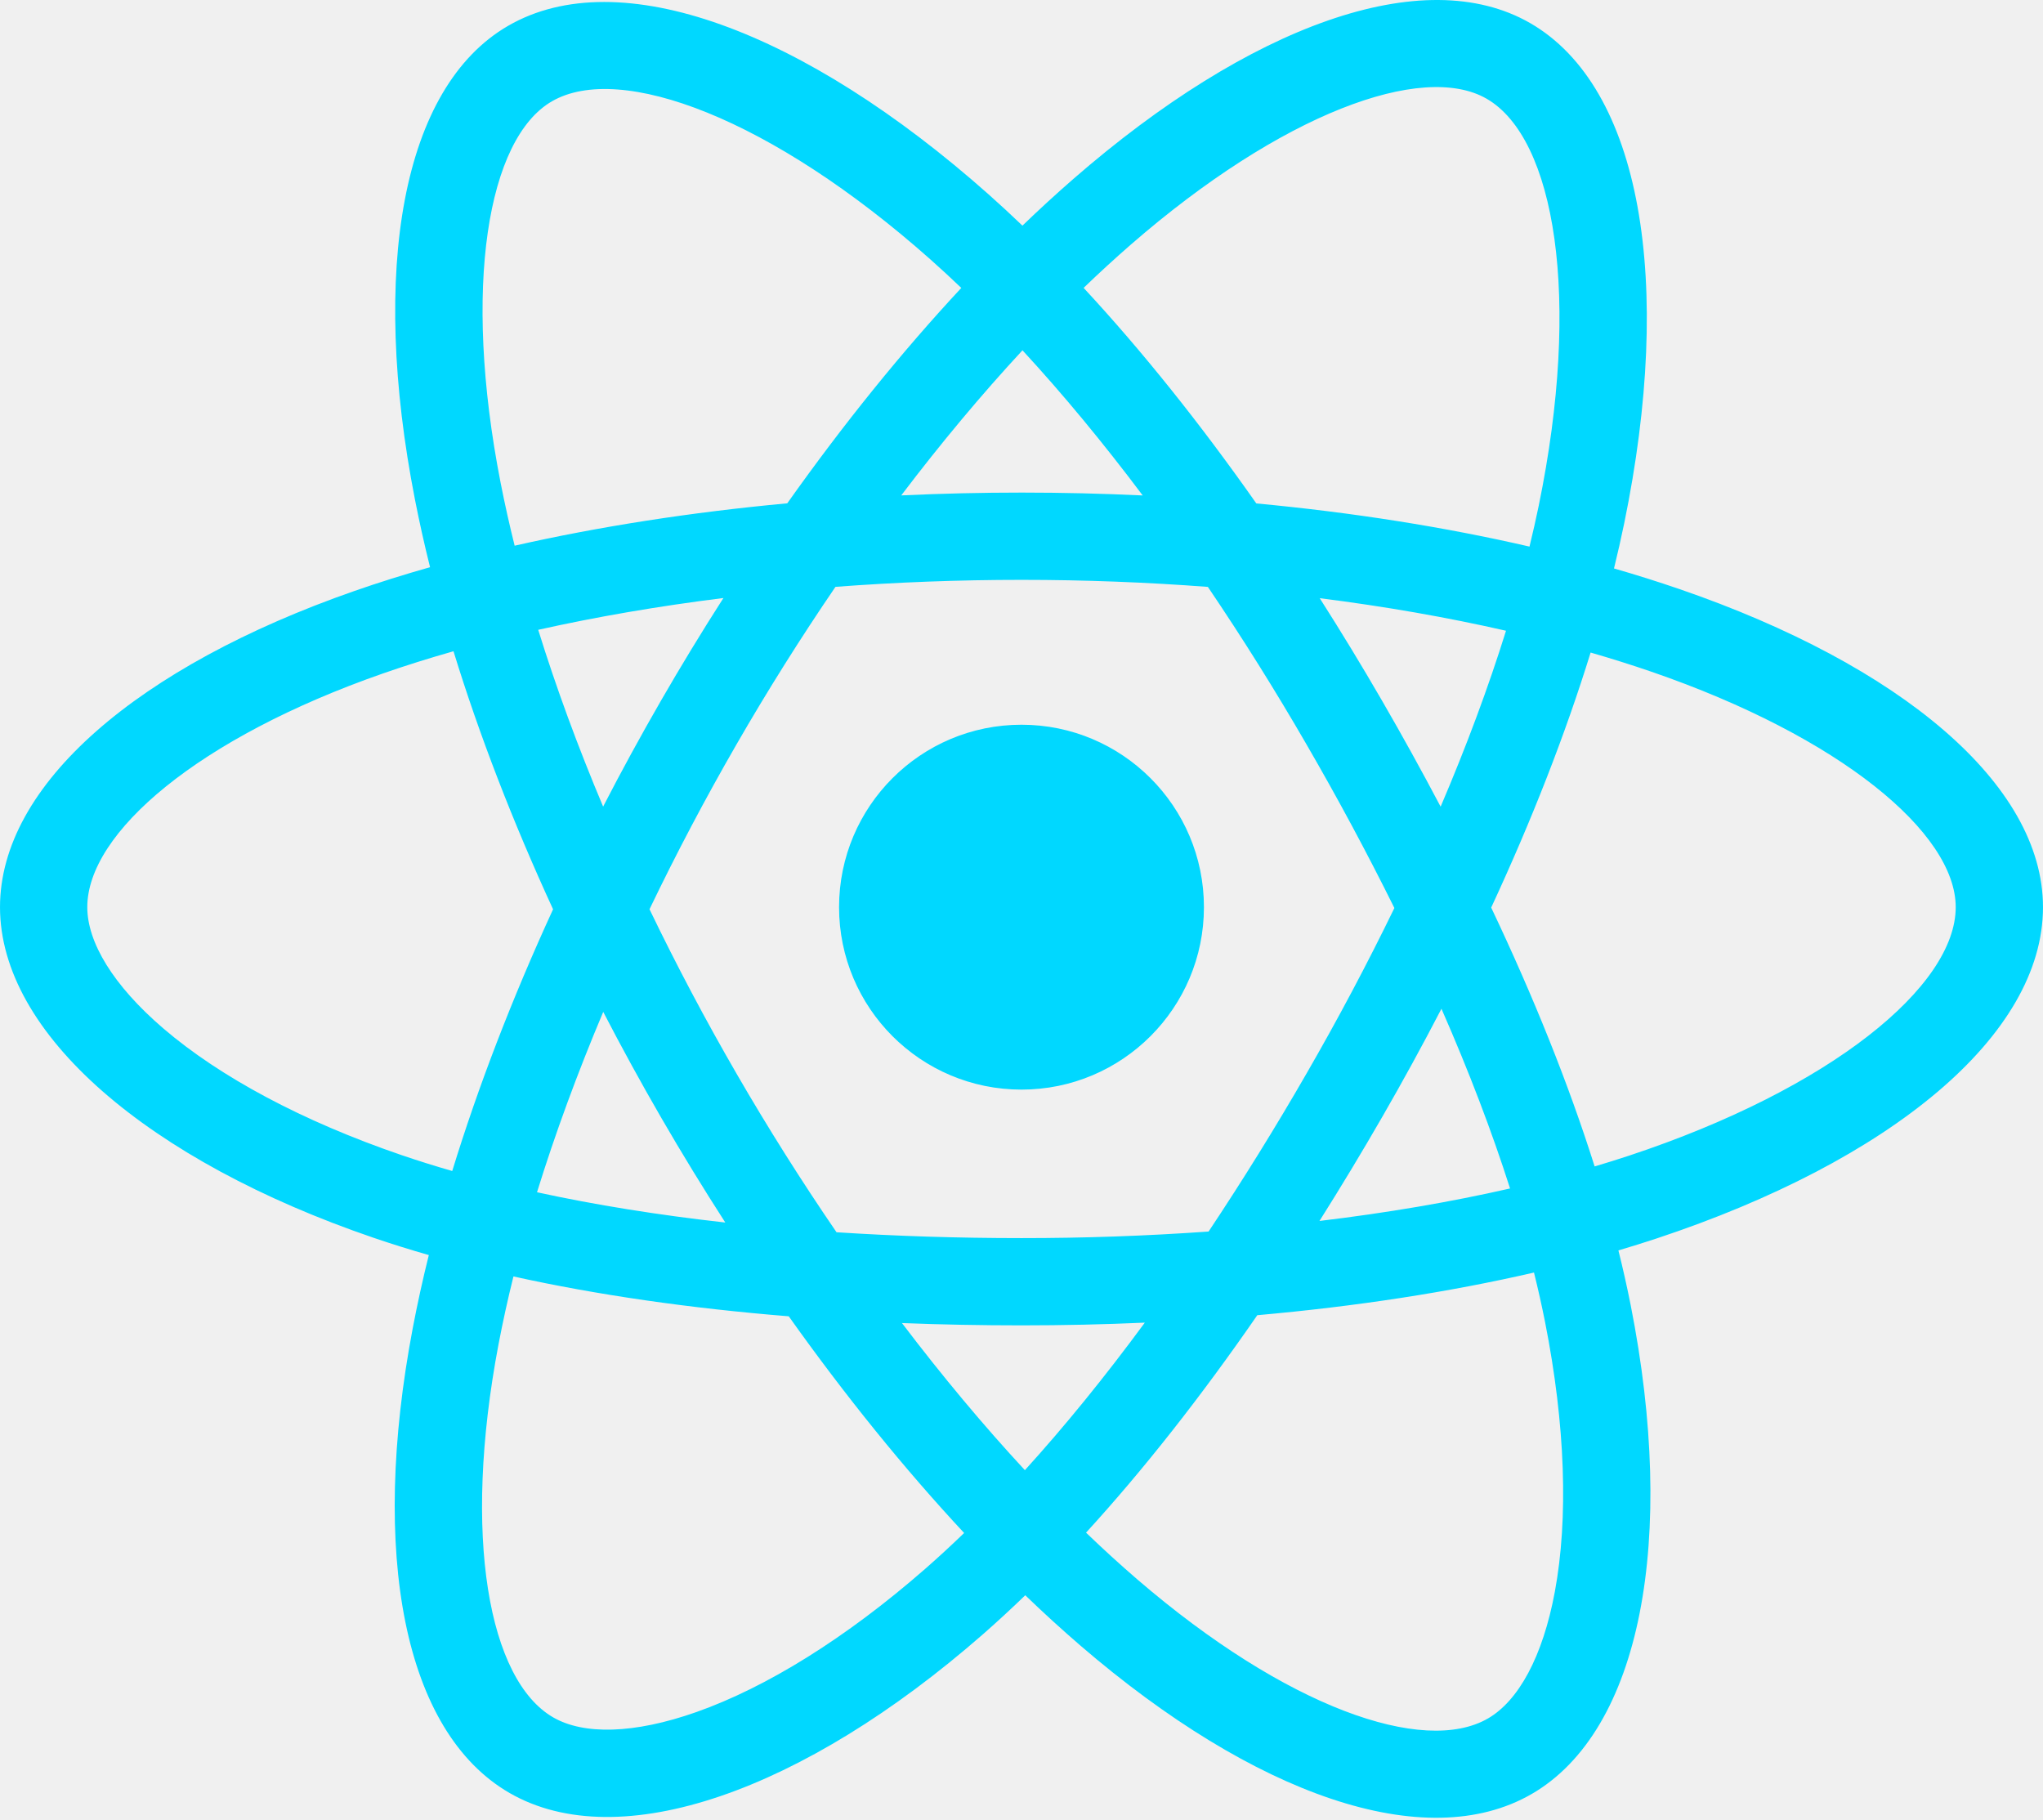
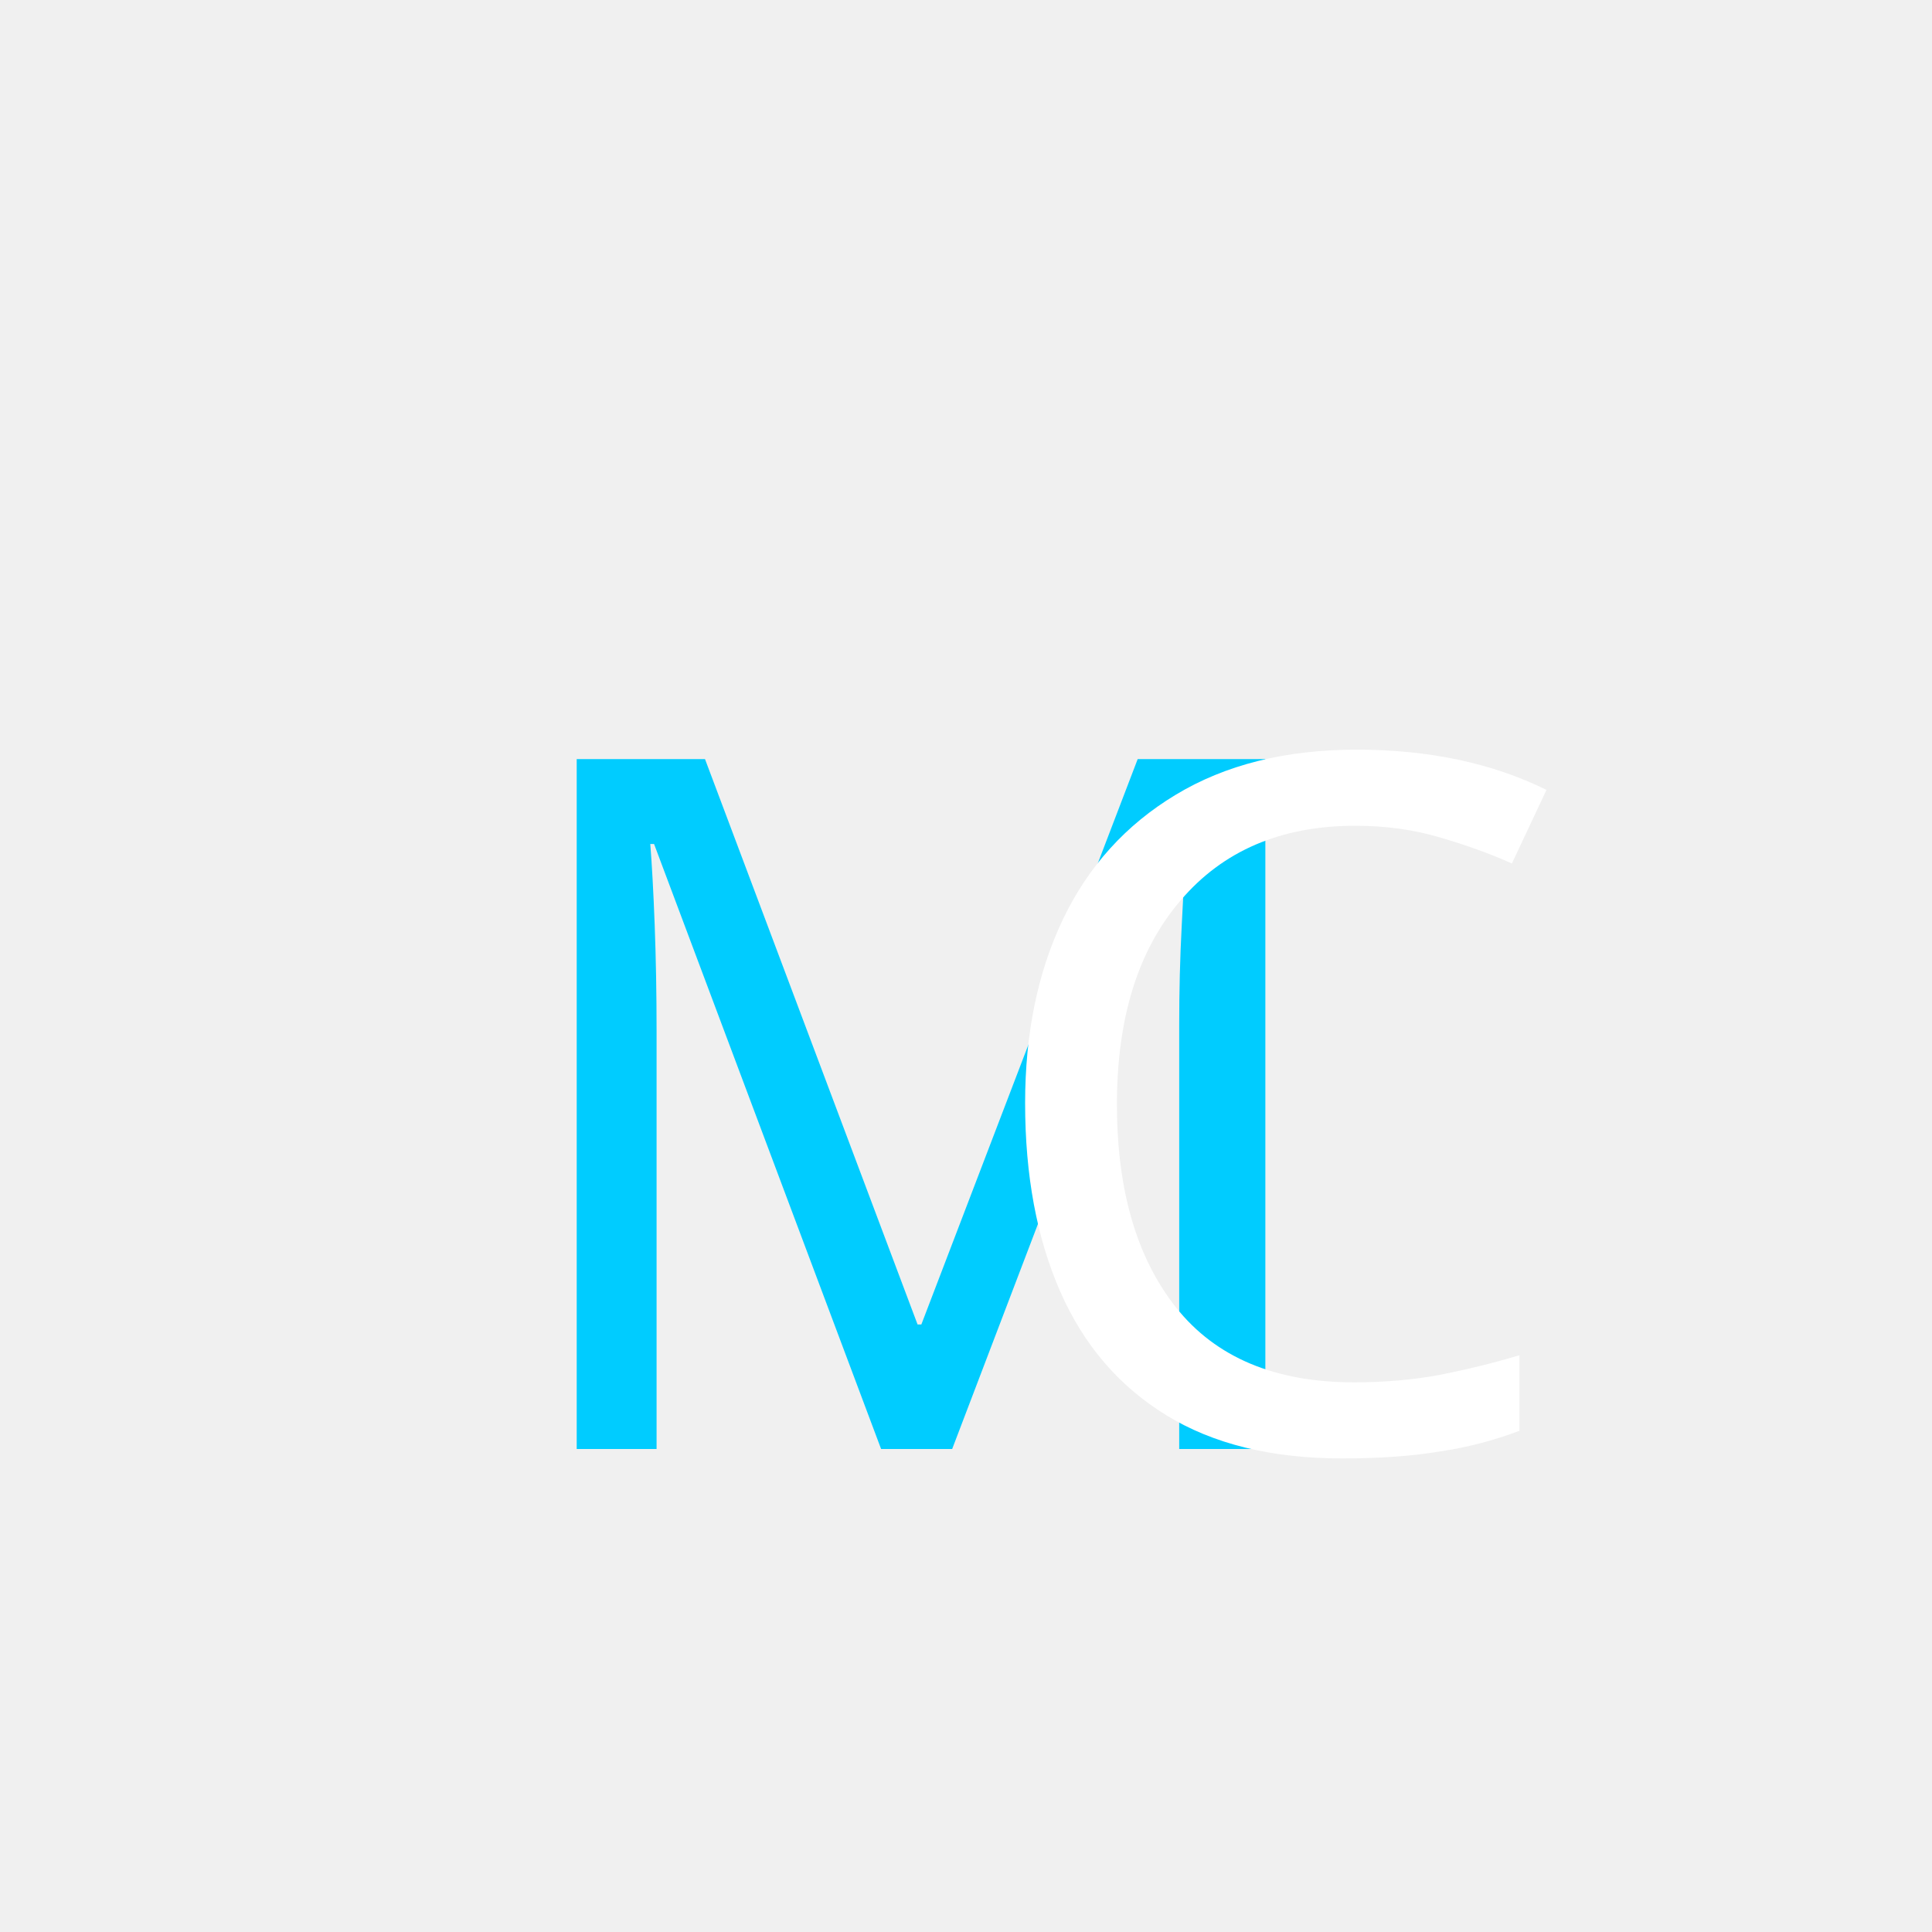
- <svg xmlns="http://www.w3.org/2000/svg" aria-hidden="true" role="img" class="iconify iconify--logos" width="35.93" height="32" preserveAspectRatio="xMidYMid meet" viewBox="0 0 256 228">
-   <path fill="#00D8FF" d="M210.483 73.824a171.49 171.49 0 0 0-8.24-2.597c.465-1.9.893-3.777 1.273-5.621c6.238-30.281 2.16-54.676-11.769-62.708c-13.355-7.7-35.196.329-57.254 19.526a171.23 171.23 0 0 0-6.375 5.848a155.866 155.866 0 0 0-4.241-3.917C100.759 3.829 77.587-4.822 63.673 3.233C50.33 10.957 46.379 33.89 51.995 62.588a170.974 170.974 0 0 0 1.892 8.48c-3.28.932-6.445 1.924-9.474 2.98C17.309 83.498 0 98.307 0 113.668c0 15.865 18.582 31.778 46.812 41.427a145.52 145.52 0 0 0 6.921 2.165a167.467 167.467 0 0 0-2.01 9.138c-5.354 28.2-1.173 50.591 12.134 58.266c13.744 7.926 36.812-.22 59.273-19.855a145.567 145.567 0 0 0 5.342-4.923a168.064 168.064 0 0 0 6.92 6.314c21.758 18.722 43.246 26.282 56.54 18.586c13.731-7.949 18.194-32.003 12.4-61.268a145.016 145.016 0 0 0-1.535-6.842c1.62-.48 3.21-.974 4.76-1.488c29.348-9.723 48.443-25.443 48.443-41.52c0-15.417-17.868-30.326-45.517-39.844Zm-6.365 70.984c-1.4.463-2.836.91-4.3 1.345c-3.24-10.257-7.612-21.163-12.963-32.432c5.106-11 9.31-21.767 12.459-31.957c2.619.758 5.16 1.557 7.61 2.4c23.69 8.156 38.14 20.213 38.14 29.504c0 9.896-15.606 22.743-40.946 31.14Zm-10.514 20.834c2.562 12.94 2.927 24.64 1.23 33.787c-1.524 8.219-4.59 13.698-8.382 15.893c-8.067 4.67-25.32-1.4-43.927-17.412a156.726 156.726 0 0 1-6.437-5.87c7.214-7.889 14.423-17.06 21.459-27.246c12.376-1.098 24.068-2.894 34.671-5.345a134.17 134.17 0 0 1 1.386 6.193ZM87.276 214.515c-7.882 2.783-14.16 2.863-17.955.675c-8.075-4.657-11.432-22.636-6.853-46.752a156.923 156.923 0 0 1 1.869-8.499c10.486 2.32 22.093 3.988 34.498 4.994c7.084 9.967 14.501 19.128 21.976 27.15a134.668 134.668 0 0 1-4.877 4.492c-9.933 8.682-19.886 14.842-28.658 17.94ZM50.35 144.747c-12.483-4.267-22.792-9.812-29.858-15.863c-6.35-5.437-9.555-10.836-9.555-15.216c0-9.322 13.897-21.212 37.076-29.293c2.813-.98 5.757-1.905 8.812-2.773c3.204 10.42 7.406 21.315 12.477 32.332c-5.137 11.18-9.399 22.249-12.634 32.792a134.718 134.718 0 0 1-6.318-1.979Zm12.378-84.26c-4.811-24.587-1.616-43.134 6.425-47.789c8.564-4.958 27.502 2.111 47.463 19.835a144.318 144.318 0 0 1 3.841 3.545c-7.438 7.987-14.787 17.08-21.808 26.988c-12.04 1.116-23.565 2.908-34.161 5.309a160.342 160.342 0 0 1-1.76-7.887Zm110.427 27.268a347.8 347.8 0 0 0-7.785-12.803c8.168 1.033 15.994 2.404 23.343 4.08c-2.206 7.072-4.956 14.465-8.193 22.045a381.151 381.151 0 0 0-7.365-13.322Zm-45.032-43.861c5.044 5.465 10.096 11.566 15.065 18.186a322.04 322.04 0 0 0-30.257-.006c4.974-6.559 10.069-12.652 15.192-18.18ZM82.802 87.83a323.167 323.167 0 0 0-7.227 13.238c-3.184-7.553-5.909-14.98-8.134-22.152c7.304-1.634 15.093-2.97 23.209-3.984a321.524 321.524 0 0 0-7.848 12.897Zm8.081 65.352c-8.385-.936-16.291-2.203-23.593-3.793c2.26-7.3 5.045-14.885 8.298-22.6a321.187 321.187 0 0 0 7.257 13.246c2.594 4.48 5.28 8.868 8.038 13.147Zm37.542 31.03c-5.184-5.592-10.354-11.779-15.403-18.433c4.902.192 9.899.29 14.978.29c5.218 0 10.376-.117 15.453-.343c-4.985 6.774-10.018 12.97-15.028 18.486Zm52.198-57.817c3.422 7.8 6.306 15.345 8.596 22.52c-7.422 1.694-15.436 3.058-23.88 4.071a382.417 382.417 0 0 0 7.859-13.026a347.403 347.403 0 0 0 7.425-13.565Zm-16.898 8.101a358.557 358.557 0 0 1-12.281 19.815a329.4 329.4 0 0 1-23.444.823c-7.967 0-15.716-.248-23.178-.732a310.202 310.202 0 0 1-12.513-19.846h.001a307.41 307.41 0 0 1-10.923-20.627a310.278 310.278 0 0 1 10.89-20.637l-.001.001a307.318 307.318 0 0 1 12.413-19.761c7.613-.576 15.42-.876 23.31-.876H128c7.926 0 15.743.303 23.354.883a329.357 329.357 0 0 1 12.335 19.695a358.489 358.489 0 0 1 11.036 20.54a329.472 329.472 0 0 1-11 20.722Zm22.56-122.124c8.572 4.944 11.906 24.881 6.52 51.026c-.344 1.668-.73 3.367-1.15 5.09c-10.622-2.452-22.155-4.275-34.23-5.408c-7.034-10.017-14.323-19.124-21.64-27.008a160.789 160.789 0 0 1 5.888-5.4c18.9-16.447 36.564-22.941 44.612-18.3ZM128 90.808c12.625 0 22.86 10.235 22.86 22.86s-10.235 22.86-22.86 22.86s-22.86-10.235-22.86-22.86s10.235-22.86 22.86-22.86Z" />
+ <svg xmlns="http://www.w3.org/2000/svg" width="48" height="48">
+   <rect x="0" y="0" width="48" height="48" fill="none" />
+   <text x="12" y="36" font-family="Verdana" font-size="24" fill="#00ccff">M</text>
+   <text x="24" y="36" font-family="Verdana" font-size="24" fill="#ffffff">C</text>
</svg>
